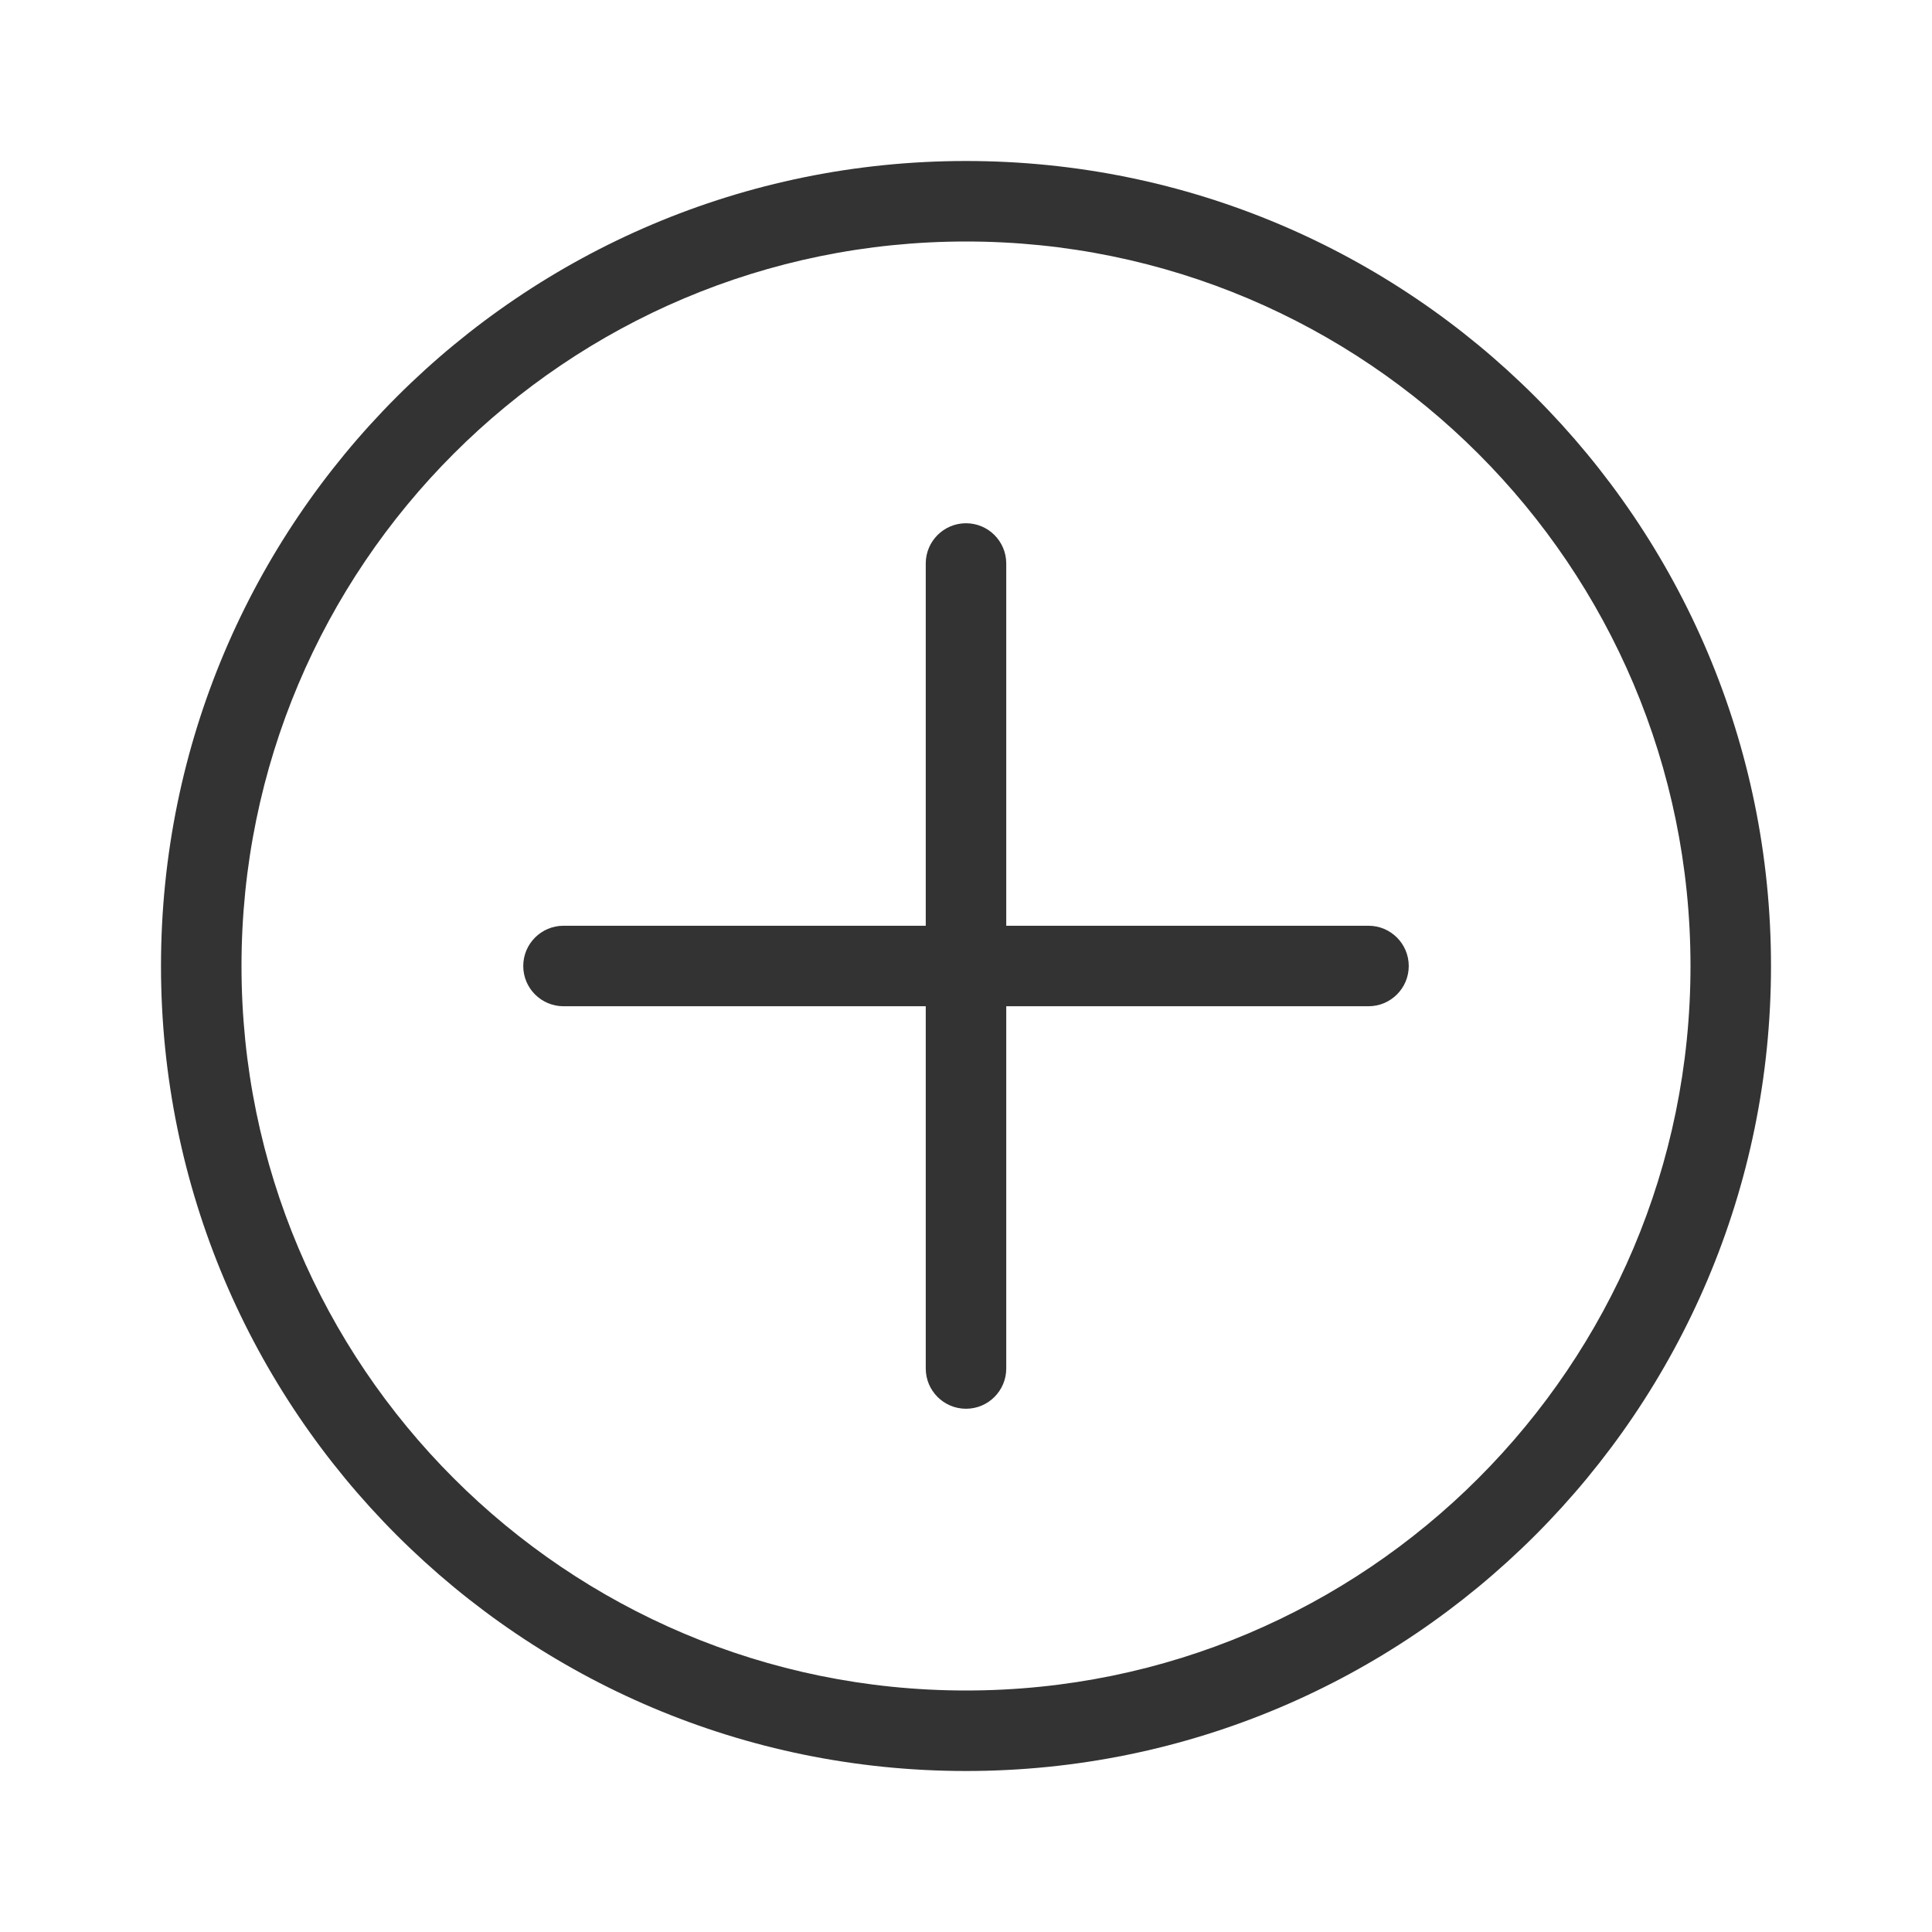
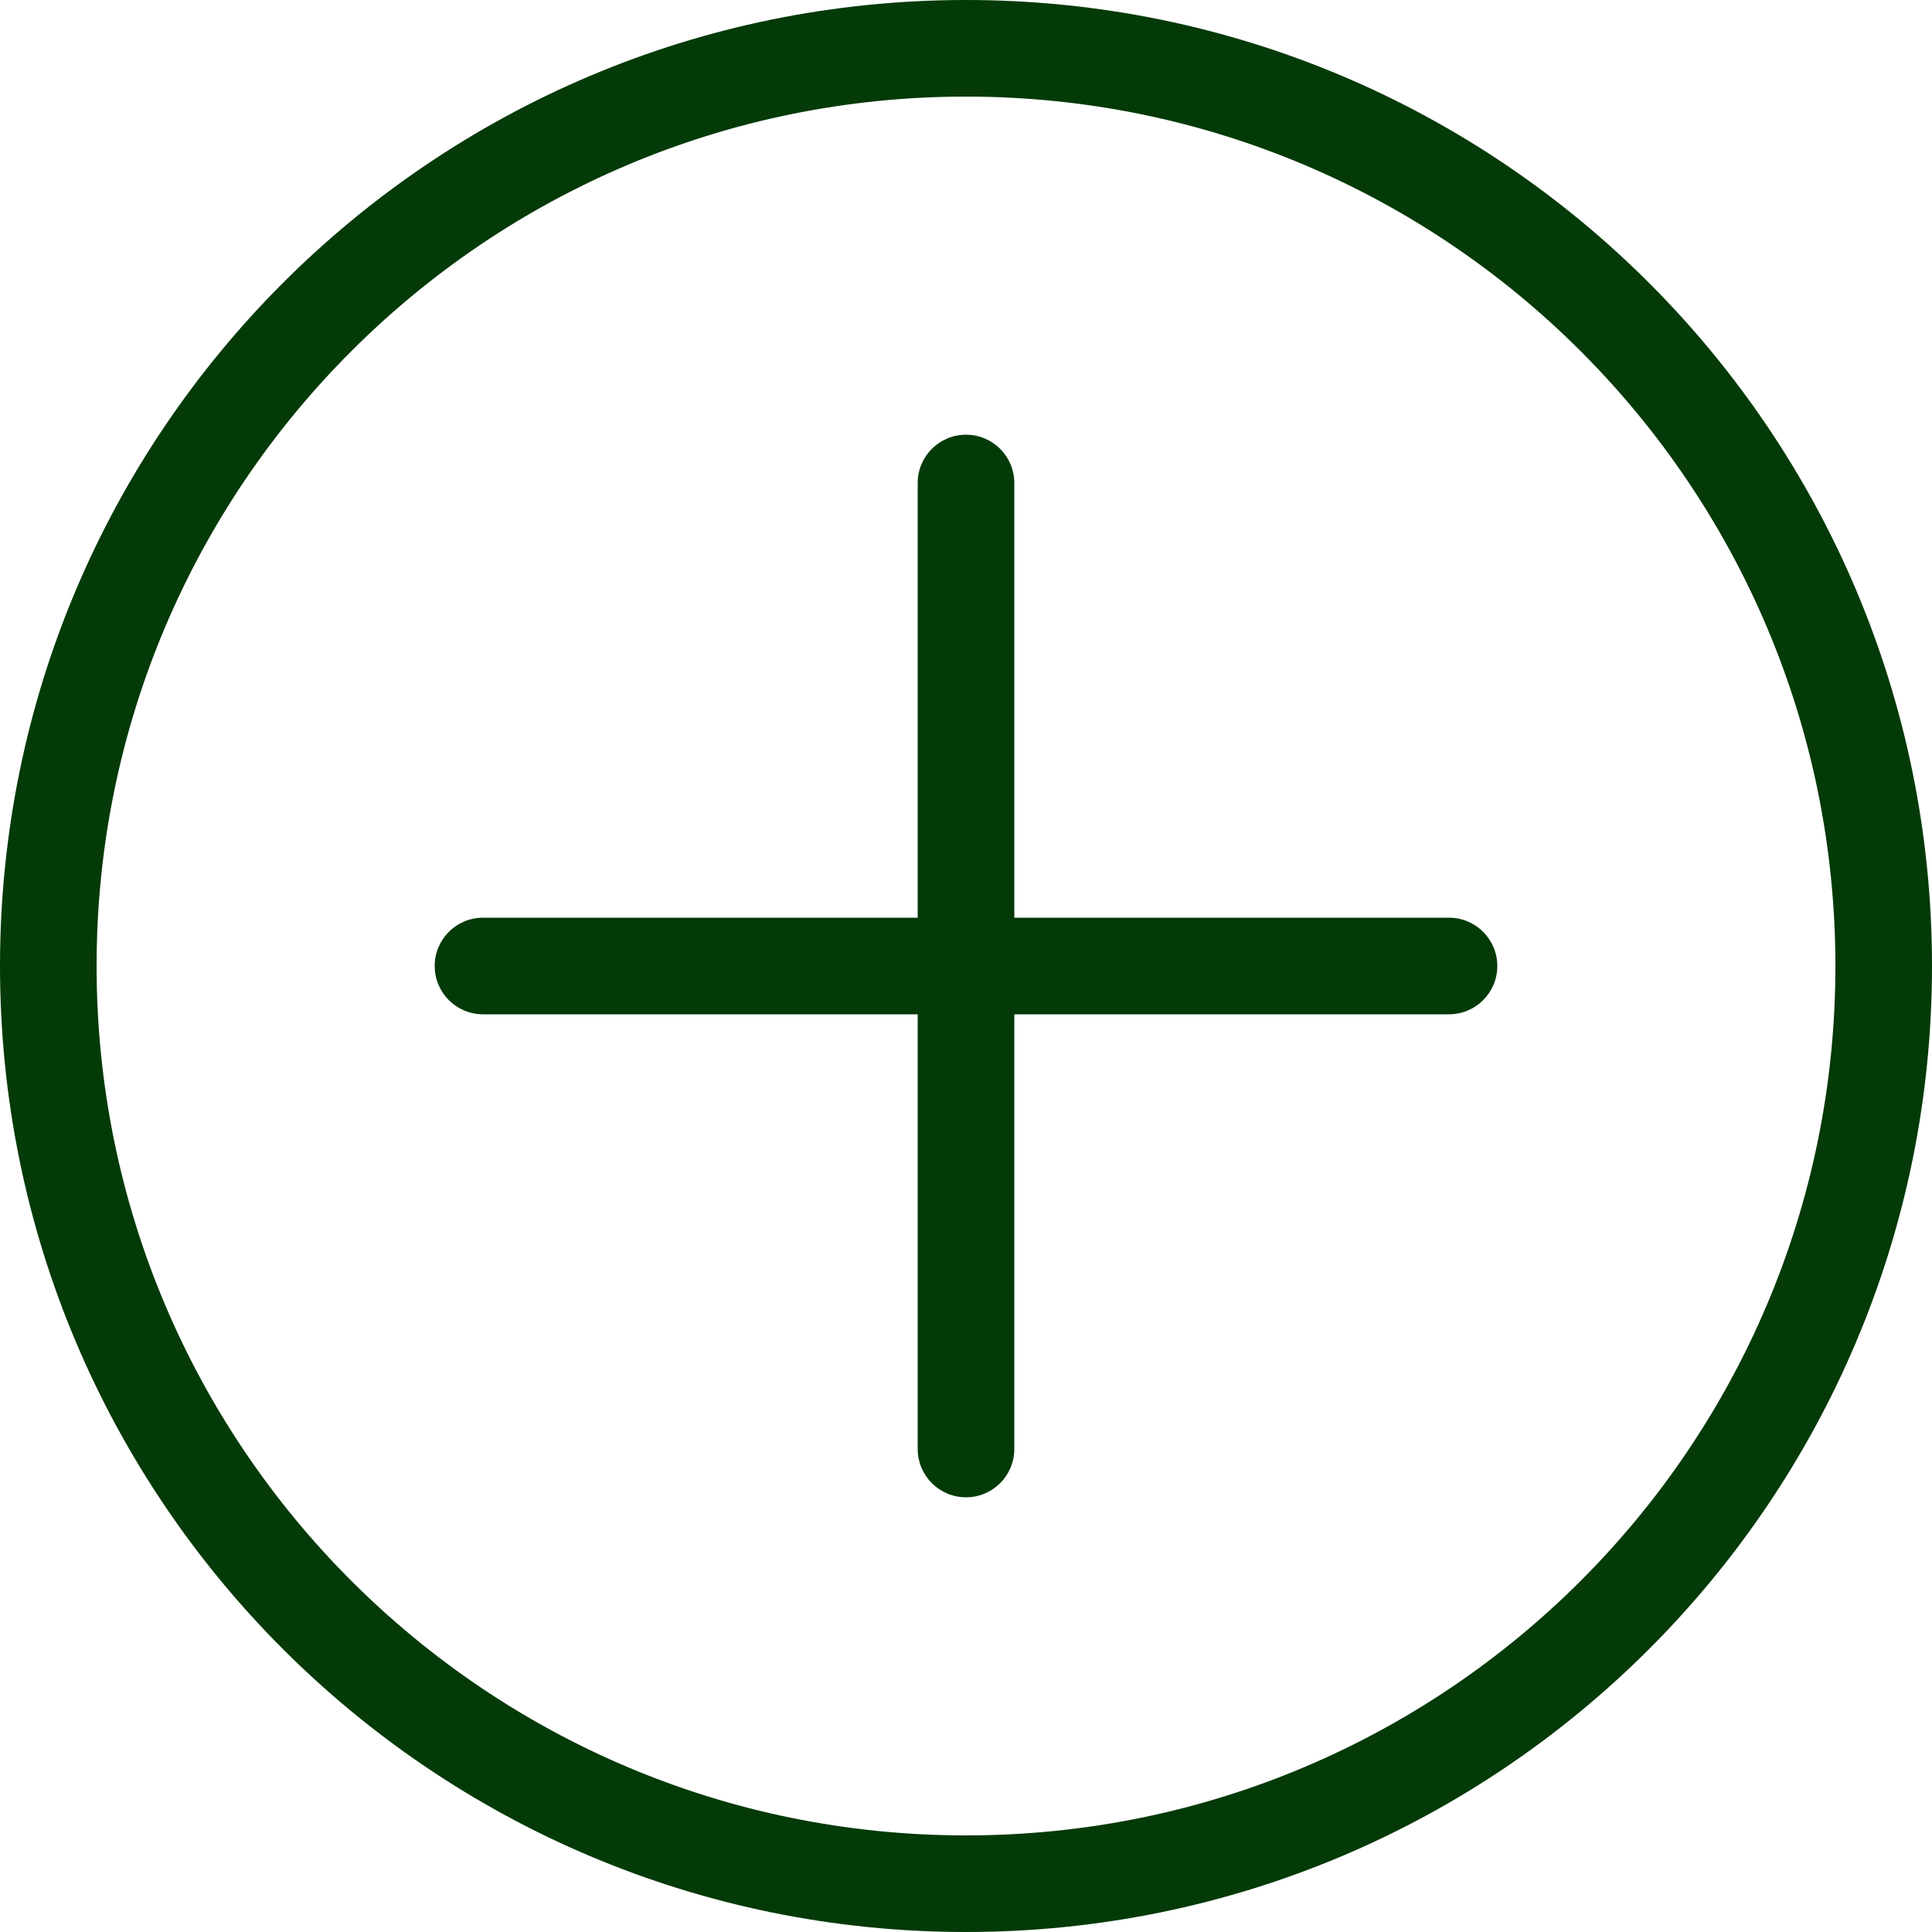
- <svg xmlns="http://www.w3.org/2000/svg" fill="none" height="48" viewBox="0 0 48 48" width="48">
-   <g clip-rule="evenodd" fill="#333" fill-rule="evenodd">
-     <path d="m24 42c9.941 0 18-8.059 18-18s-8.059-18-18-18-18 8.059-18 18 8.059 18 18 18zm0 2c11.046 0 20-8.954 20-20s-8.954-20-20-20-20 8.954-20 20 8.954 20 20 20z" />
-     <path d="m13 24c0-.552.448-1 1-1h20c.552 0 1 .448 1 1s-.448 1-1 1h-20c-.552 0-1-.448-1-1z" />
-     <path d="m24 13c.552 0 1 .448 1 1v20c0 .552-.448 1-1 1s-1-.448-1-1v-20c0-.552.448-1 1-1z" />
-   </g>
+ <svg xmlns="http://www.w3.org/2000/svg" width="32" height="32" viewBox="0 0 32 32" fill="none">
+   <path fill-rule="evenodd" clip-rule="evenodd" d="M16 30.4C23.953 30.4 30.4 23.953 30.4 16C30.4 8.047 23.953 1.6 16 1.6C8.047 1.6 1.6 8.047 1.6 16C1.6 23.953 8.047 30.4 16 30.4ZM16 32C24.837 32 32 24.837 32 16C32 7.163 24.837 0 16 0C7.163 0 0 7.163 0 16C0 24.837 7.163 32 16 32Z" fill="#033A07" />
+   <path fill-rule="evenodd" clip-rule="evenodd" d="M7.2 16C7.2 15.558 7.558 15.2 8 15.2H24C24.442 15.2 24.8 15.558 24.8 16C24.8 16.442 24.442 16.8 24 16.8H8C7.558 16.8 7.2 16.442 7.2 16Z" fill="#033A07" />
+   <path fill-rule="evenodd" clip-rule="evenodd" d="M16 7.2C16.442 7.2 16.8 7.558 16.8 8V24C16.8 24.442 16.442 24.8 16 24.8C15.558 24.8 15.2 24.442 15.2 24V8C15.2 7.558 15.558 7.2 16 7.2Z" fill="#033A07" />
</svg>
